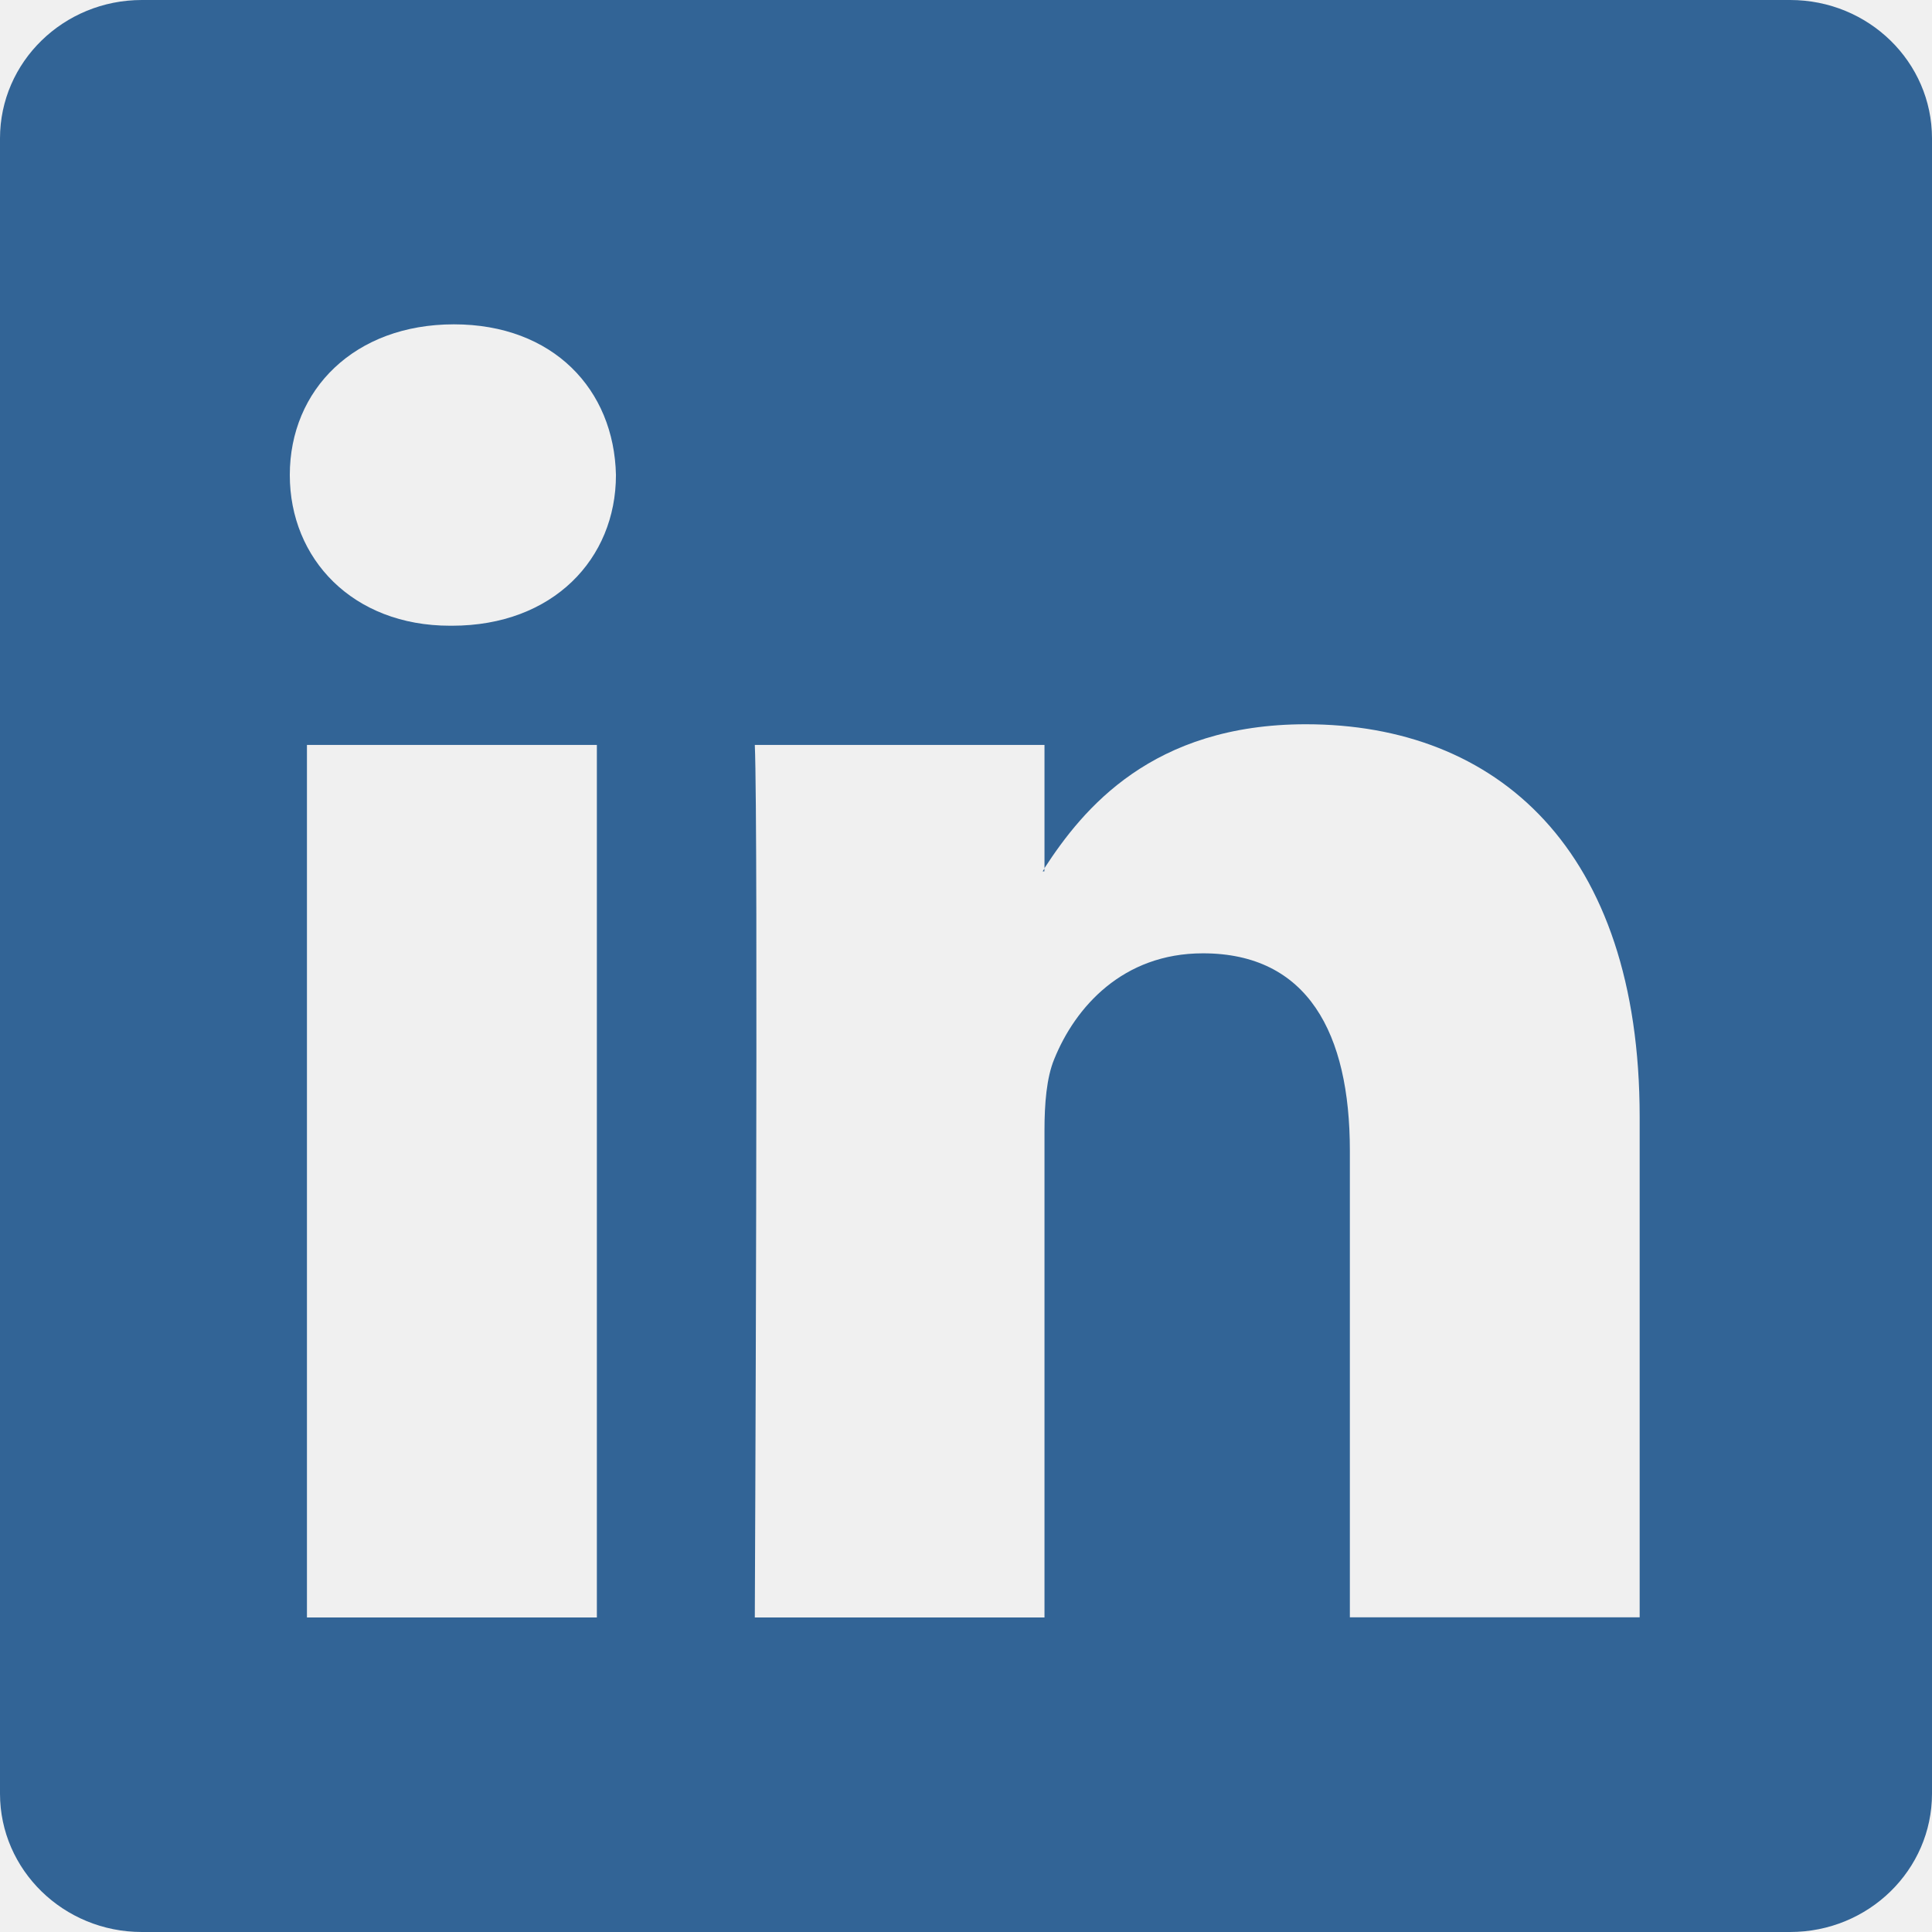
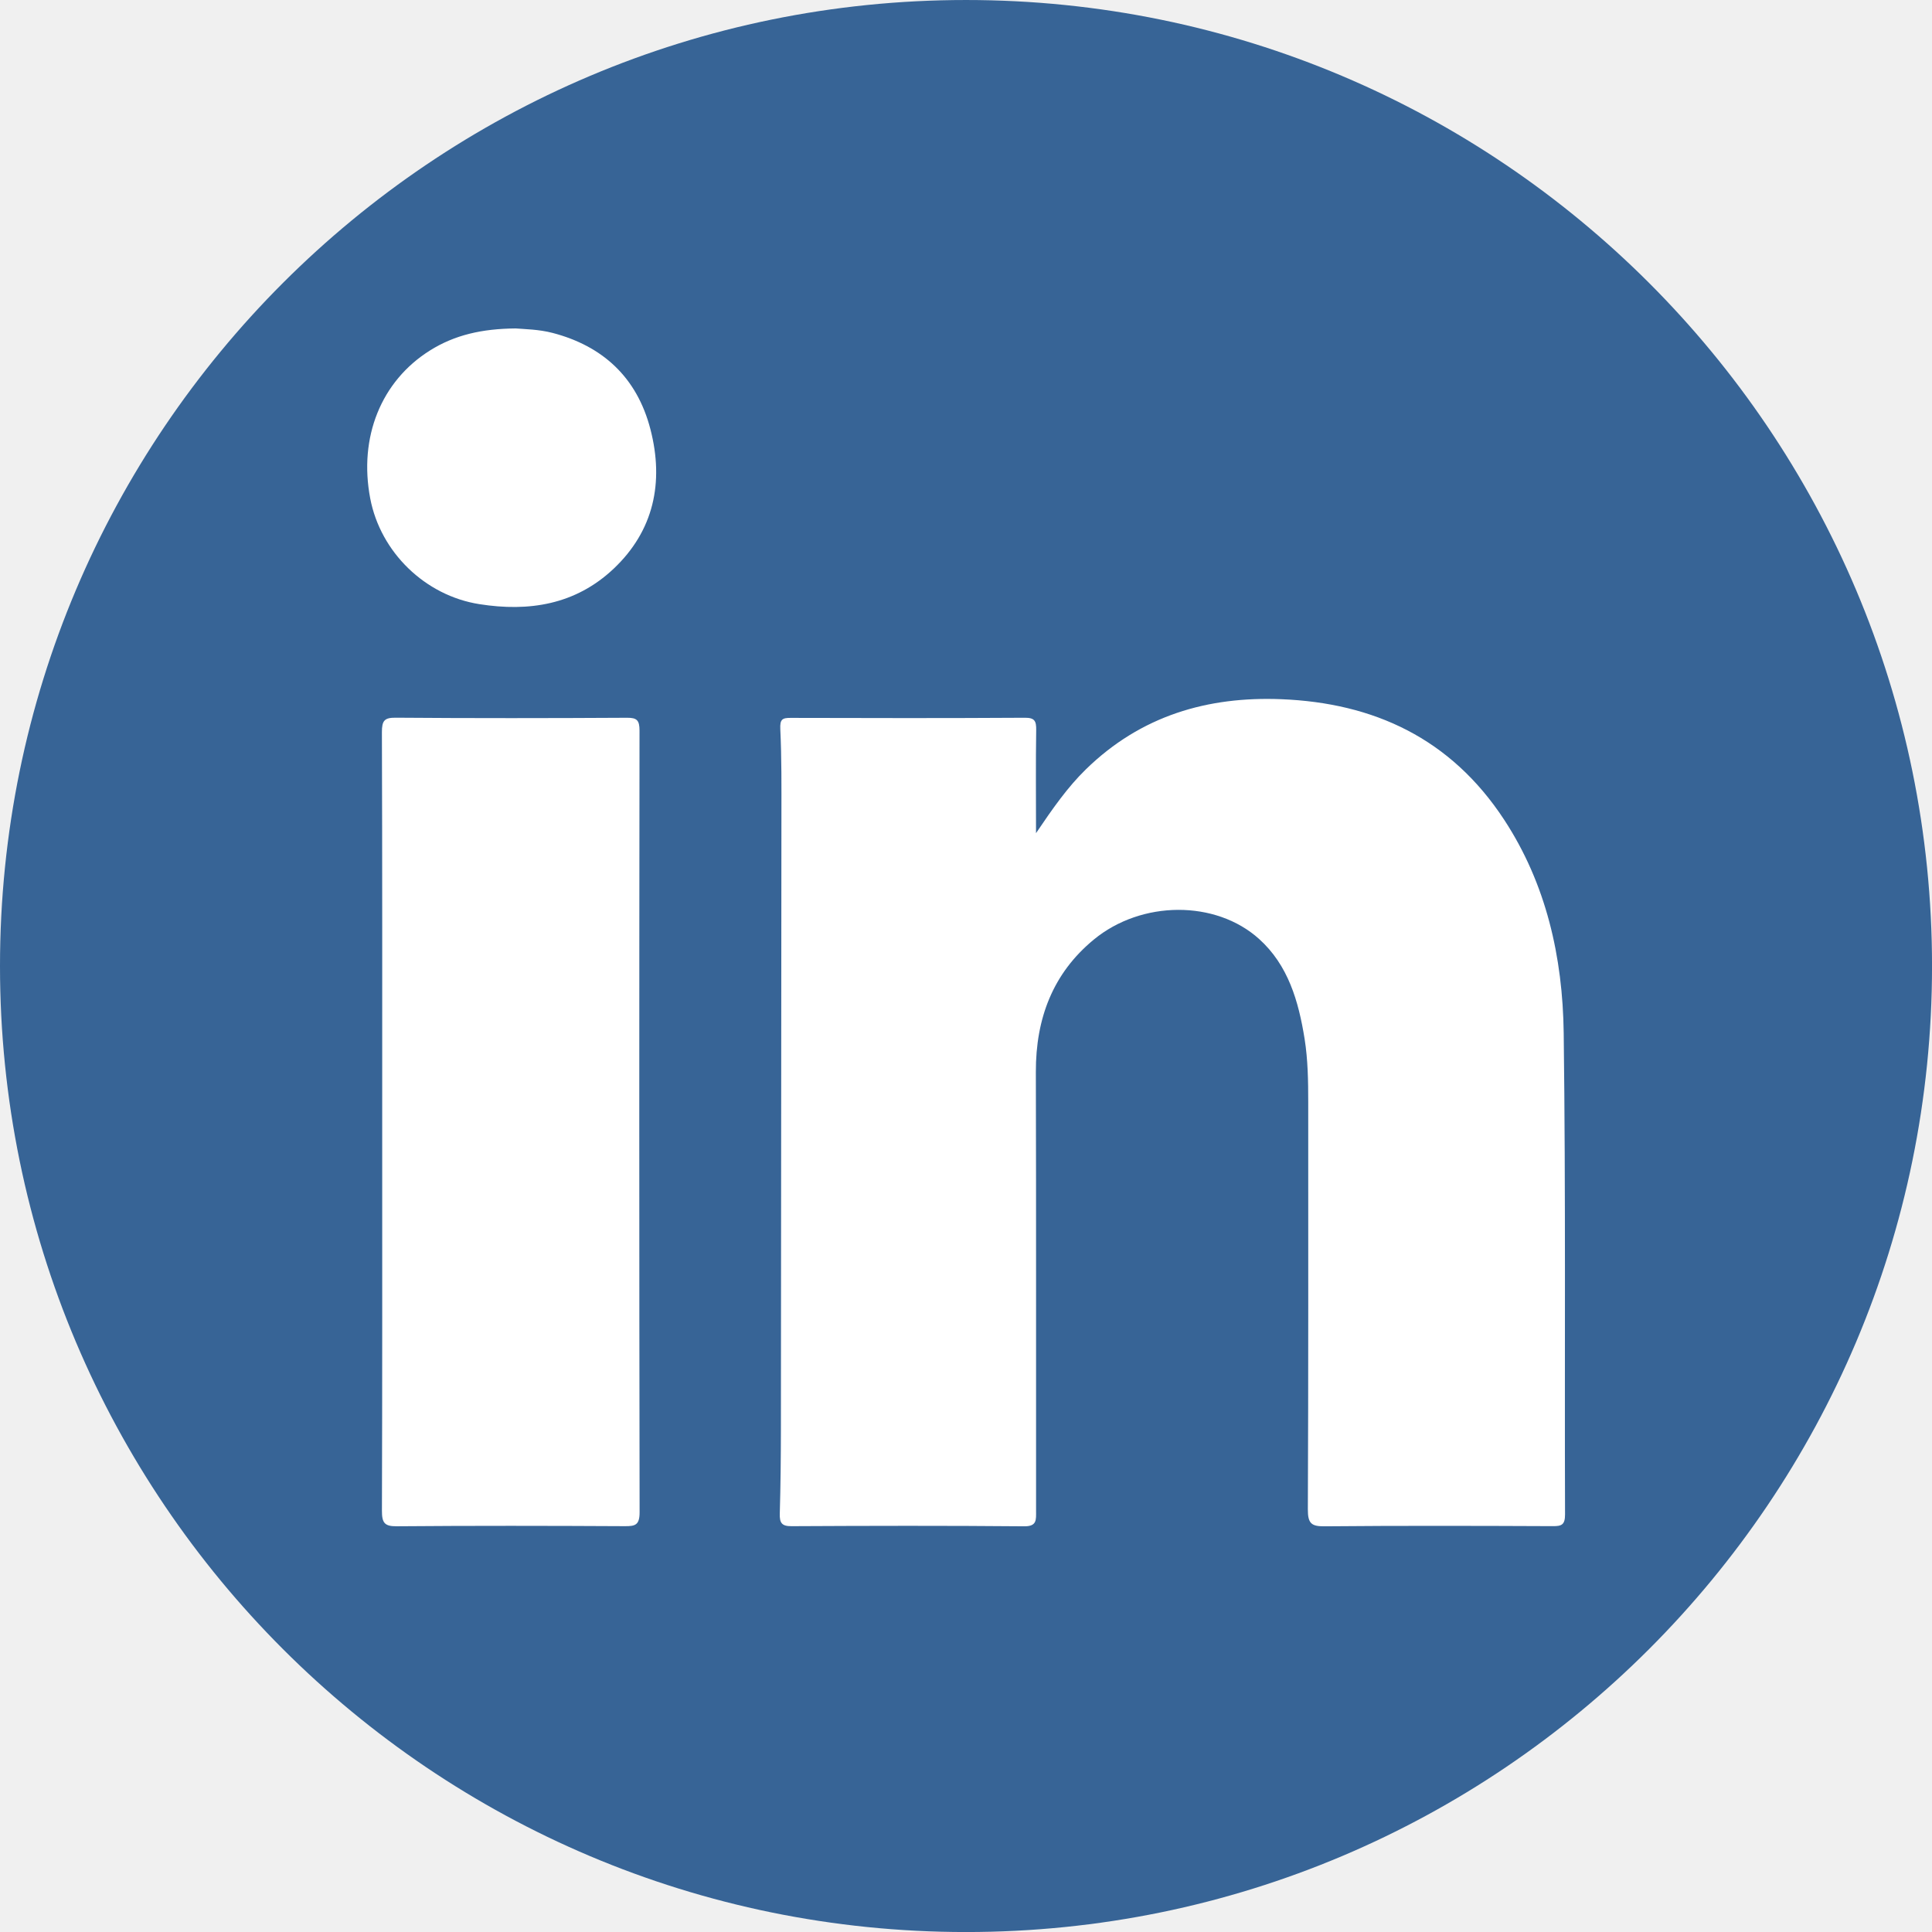
- <svg xmlns="http://www.w3.org/2000/svg" version="1.1" id="Calque_1" x="0px" y="0px" width="16px" height="16px" viewBox="0 0 16 16" enable-background="new 0 0 16 16" xml:space="preserve">
-   <path fill="#326496" d="M0,1.146C0,0.513,0.526,0,1.175,0h13.65C15.475,0,16,0.513,16,1.146v13.708C16,15.486,15.475,16,14.825,16  H1.175C0.526,16,0,15.486,0,14.854V1.146z M4.943,13.395V6.169H2.542v7.226H4.943z M3.743,5.182c0.837,0,1.358-0.554,1.358-1.248  c-0.015-0.709-0.52-1.248-1.342-1.248c-0.822,0-1.359,0.54-1.359,1.248c0,0.694,0.521,1.248,1.327,1.248H3.743z M8.65,13.395V9.359  c0-0.217,0.017-0.433,0.08-0.586c0.174-0.432,0.568-0.878,1.232-0.878c0.869,0,1.217,0.662,1.217,1.634v3.865h2.4V9.25  c0-2.22-1.184-3.252-2.764-3.252c-1.274,0-1.846,0.7-2.166,1.193v0.025H8.635C8.641,7.208,8.646,7.199,8.65,7.191V6.169H6.251  c0.03,0.678,0,7.226,0,7.226H8.65z" />
+ <svg xmlns="http://www.w3.org/2000/svg" version="1.1" id="Calque_1" x="0px" y="0px" width="283.46px" height="283.46px" viewBox="0 0 283.46 283.46" enable-background="new 0 0 283.46 283.46" xml:space="preserve">
+   <circle fill-rule="evenodd" clip-rule="evenodd" fill="#376496" cx="141.732" cy="141.733" r="141.732" />
+   <g>
+     <path fill-rule="evenodd" clip-rule="evenodd" fill="#FFFFFF" d="M152.003,122.239c0-5.459-0.051-10.285,0.025-15.105   c0.023-1.356-0.221-1.834-1.658-1.826c-11.461,0.07-22.922,0.053-34.383,0.02c-1.205-0.004-1.57,0.199-1.502,1.652   c0.203,4.236,0.166,8.486,0.164,12.732c-0.018,30.029-0.043,60.06-0.076,90.089c-0.006,4.088-0.045,8.178-0.164,12.264   c-0.043,1.377,0.295,1.86,1.709,1.854c11.387-0.06,22.773-0.085,34.16,0.017c1.879,0.016,1.732-0.957,1.732-2.26   c-0.014-21.461,0.027-42.924-0.031-64.387c-0.023-7.893,2.512-14.5,8.498-19.433c7.018-5.783,17.891-5.813,24.24-0.105   c4.283,3.848,5.809,9.136,6.697,14.699c0.482,3.053,0.527,6.141,0.527,9.229c-0.004,19.918,0.033,39.836-0.055,59.754   c-0.012,2.104,0.537,2.52,2.447,2.504c11.166-0.102,22.33-0.071,33.494-0.023c1.26,0.006,1.797-0.171,1.793-1.716   c-0.076-23.548,0.107-47.095-0.197-70.636c-0.143-11.146-2.564-21.878-8.734-31.291c-7.846-11.967-19.162-17.139-32.678-17.684   c-10.814-0.436-20.615,2.398-28.705,10.303C156.623,115.509,154.464,118.601,152.003,122.239z" />
+     <path fill-rule="evenodd" clip-rule="evenodd" fill="#FFFFFF" d="M56.076,164.891c0,18.918,0.023,37.836-0.039,56.752   c-0.008,1.781,0.379,2.303,2.152,2.289c11.168-0.092,22.334-0.073,33.502-0.014c1.506,0.006,2.154-0.158,2.15-2.054   c-0.064-38.222-0.057-76.442-0.012-114.665c0-1.518-0.375-1.896-1.816-1.889c-11.314,0.064-22.629,0.078-33.945-0.01   c-1.67-0.014-2.039,0.422-2.035,2.14C56.099,126.591,56.076,145.741,56.076,164.891z" />
+     <path fill-rule="evenodd" clip-rule="evenodd" fill="#FFFFFF" d="M75.654,48.188c-4.93,0.043-8.934,0.953-12.564,3.229   c-7.174,4.496-10.482,12.732-8.771,21.711c1.504,7.891,8.045,14.26,16.016,15.512c7.246,1.141,14.072,0.104,19.689-5.191   c5.881-5.545,7.428-12.652,5.408-20.459c-1.977-7.654-7.037-12.234-14.359-14.145C79.054,48.317,76.982,48.296,75.654,48.188z" />
+   </g>
</svg>
